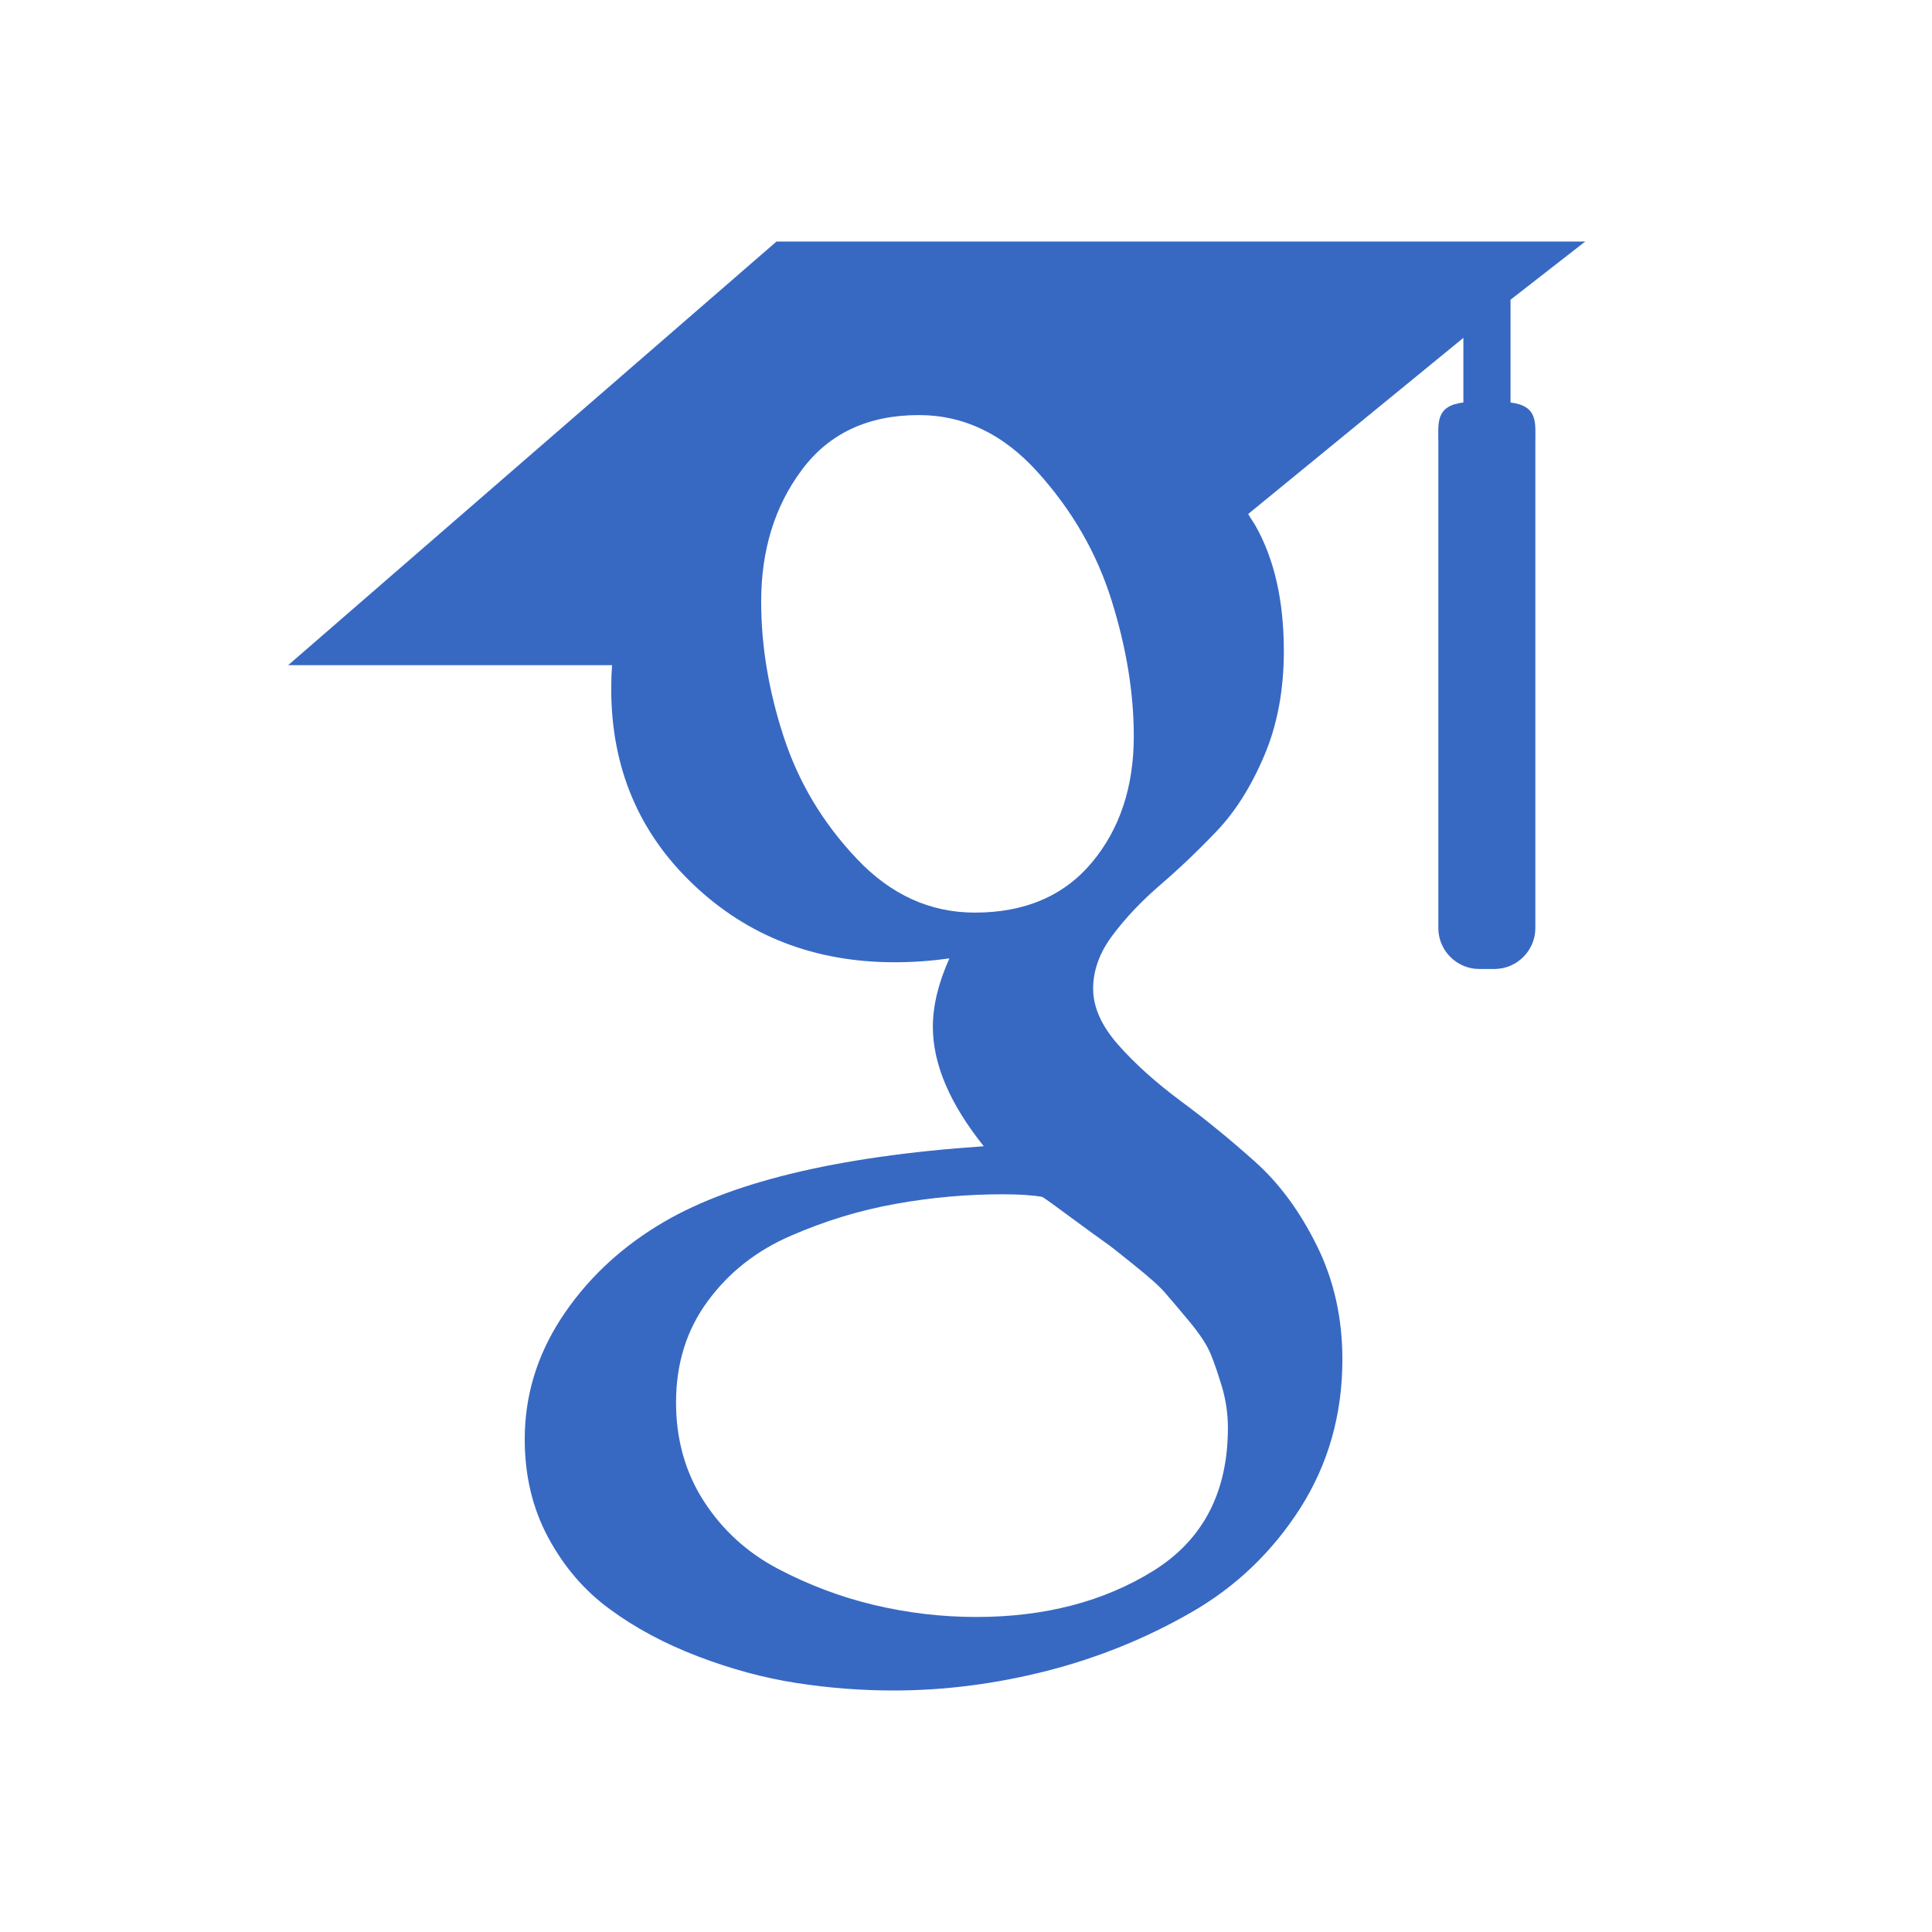
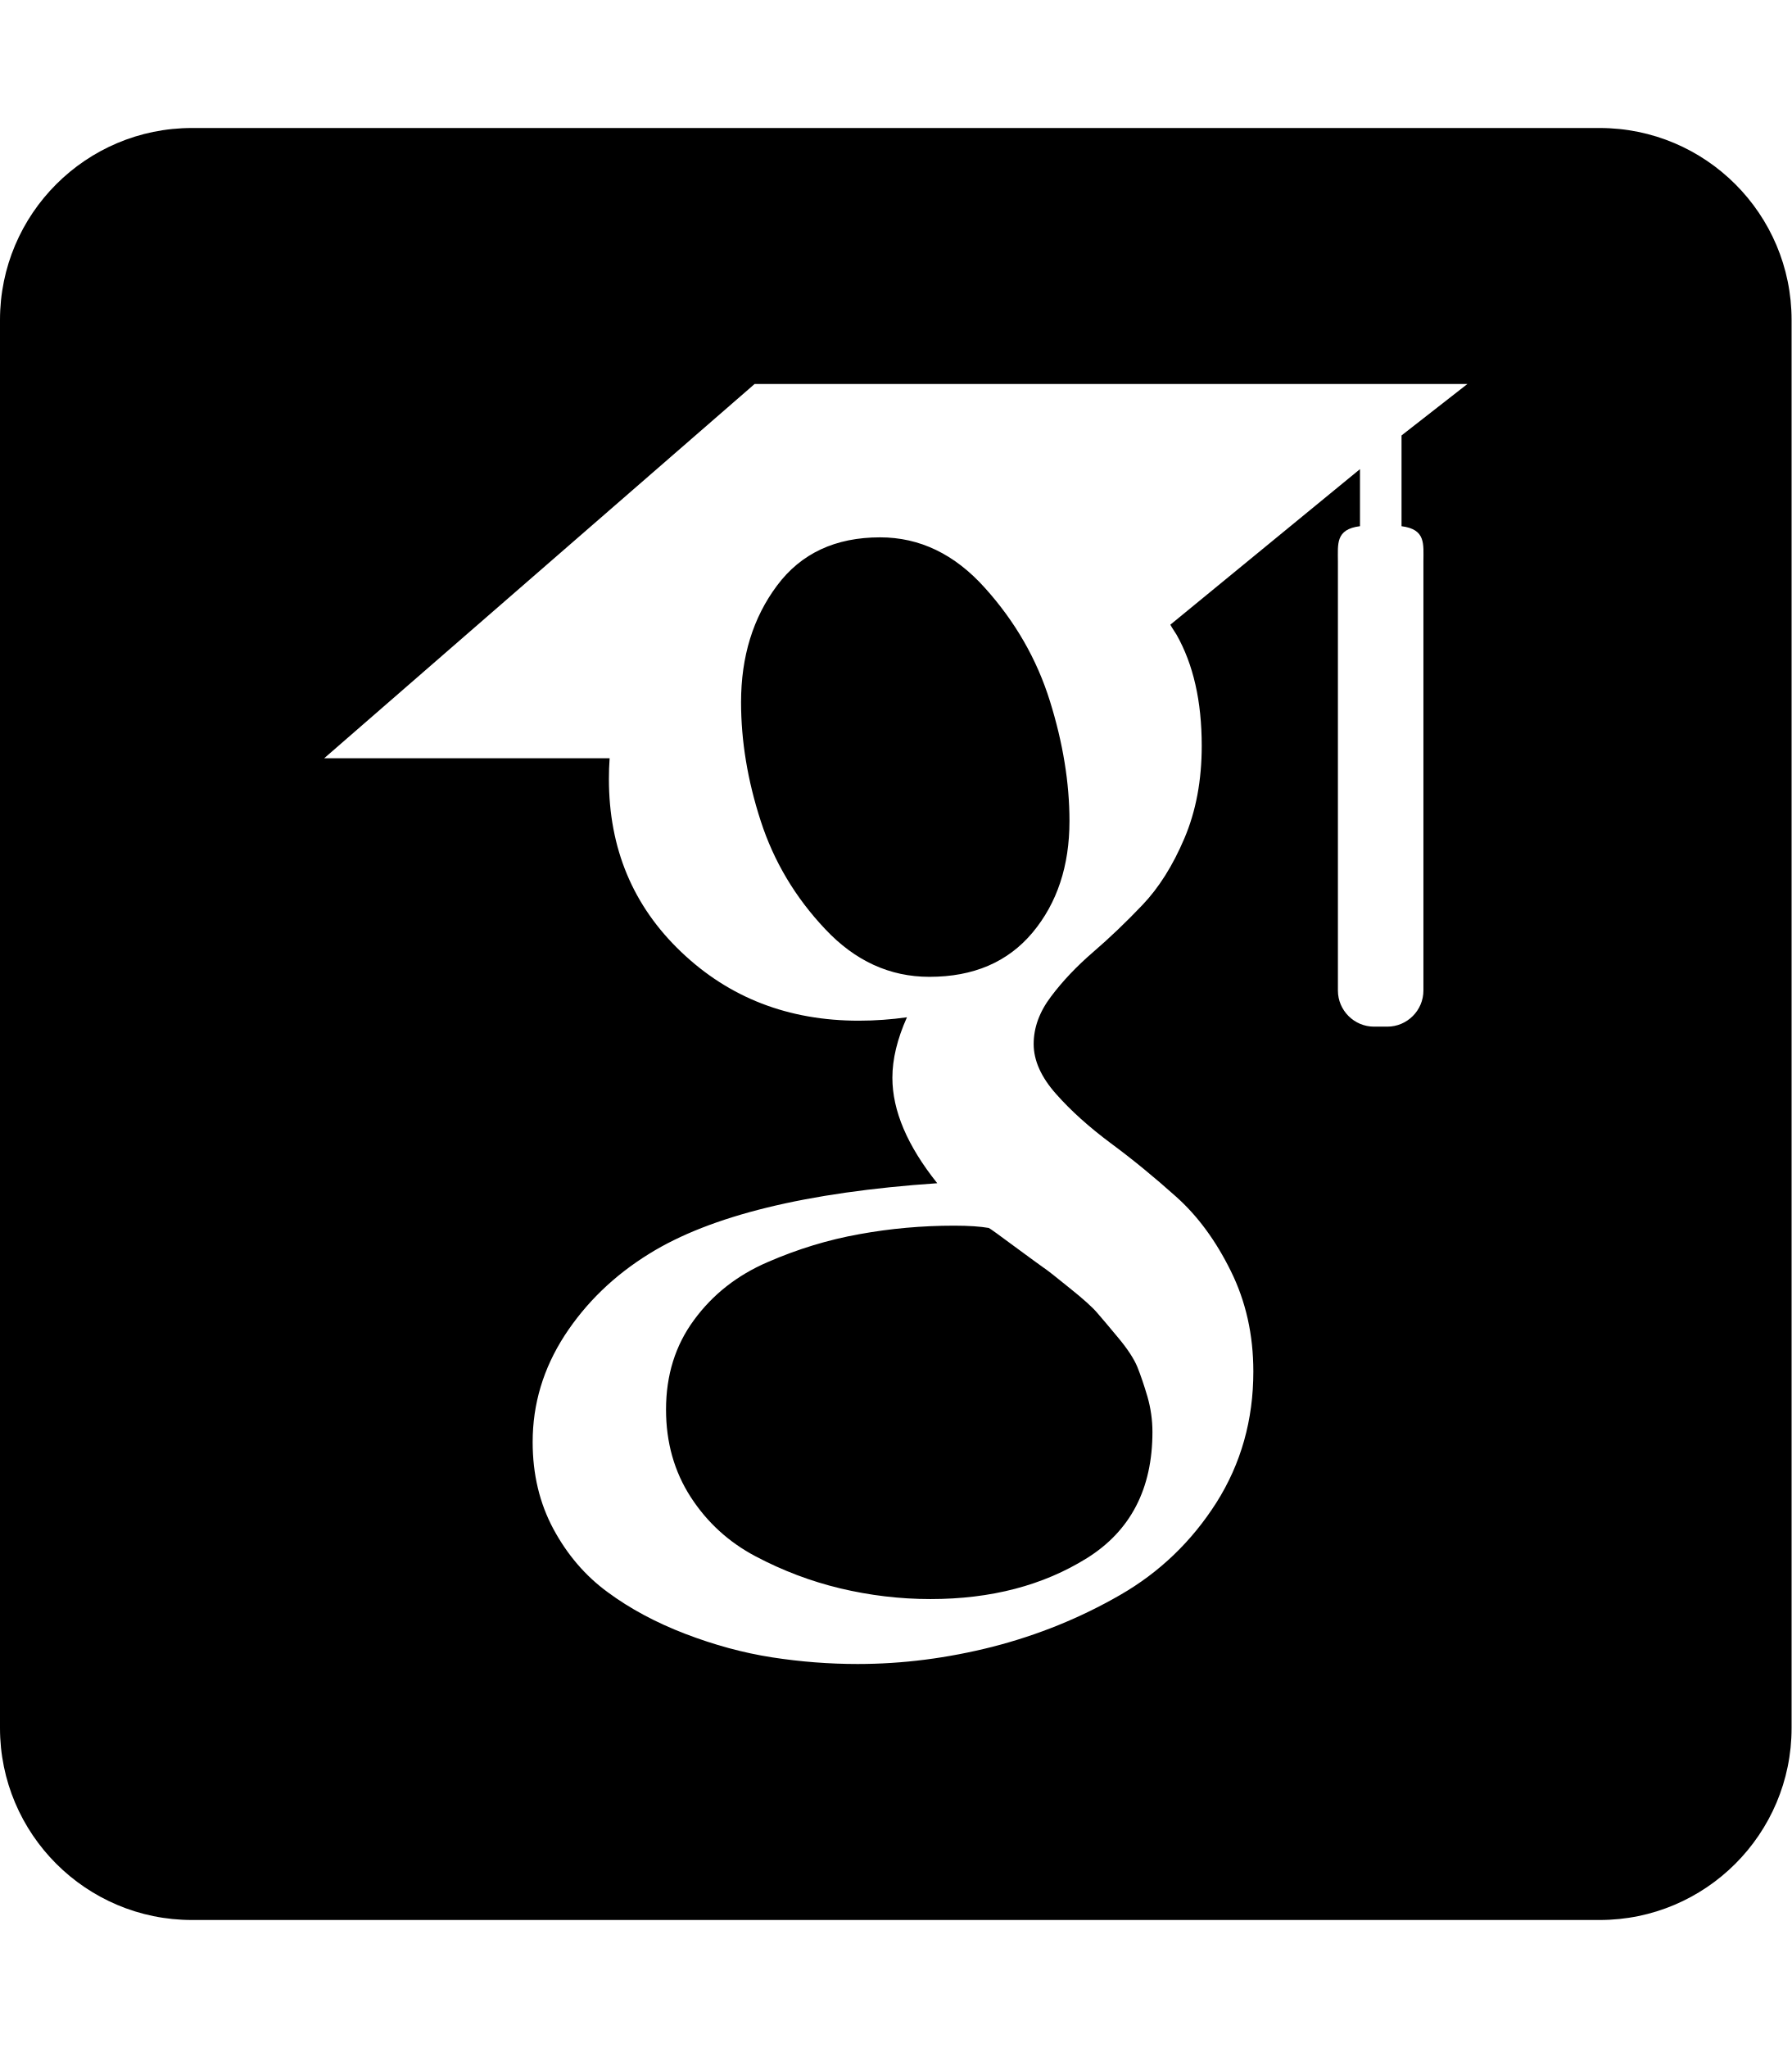
- <svg xmlns="http://www.w3.org/2000/svg" width="330" height="330" xml:space="preserve" overflow="hidden">
-   <g transform="translate(-881 -797)">
-     <g>
-       <g>
-         <g>
-           <path d="M221.563 68.747 221.563 51.195 234.303 41.25 96.444 41.25 13.198 113.614 68.405 113.614C68.305 114.984 68.264 116.222 68.264 117.626 68.264 131.062 72.917 142.175 82.233 151.052 91.548 159.945 103.02 164.361 116.603 164.361 119.776 164.361 122.888 164.123 125.909 163.701 124.036 167.891 123.09 171.772 123.09 175.394 123.09 181.758 125.99 188.561 131.77 195.788 106.482 197.509 87.903 202.061 76.059 209.428 69.271 213.617 63.812 218.905 59.694 225.239 55.575 231.62 53.52 238.462 53.52 245.84 53.52 252.058 54.85 257.658 57.529 262.637 60.208 267.617 63.702 271.707 68.043 274.873 72.373 278.075 77.368 280.739 83.008 282.91 88.637 285.065 94.227 286.596 99.805 287.462 105.365 288.327 110.894 288.75 116.373 288.75 125.055 288.75 133.745 287.632 142.507 285.407 151.248 283.161 159.445 279.837 167.11 275.421 174.753 271.035 180.977 265.053 185.751 257.556 190.514 250.028 192.901 241.568 192.901 232.203 192.901 225.103 191.452 218.642 188.551 212.776 185.671 206.929 182.145 202.115 177.947 198.374 173.757 194.628 169.568 191.185 165.368 188.083 161.179 184.96 157.634 181.798 154.754 178.535 151.863 175.283 150.413 172.055 150.413 168.877 150.413 165.706 151.531 162.644 153.775 159.683 156.002 156.712 158.721 153.852 161.902 151.107 165.084 148.369 168.267 145.327 171.439 141.998 174.611 138.681 177.331 134.375 179.566 129.102 181.813 123.831 182.92 117.858 182.92 111.212 182.92 102.541 181.278 95.446 178.056 89.74 177.673 89.081 177.271 88.578 176.847 87.792L213.525 57.711 213.525 68.744C208.76 69.343 209.256 72.189 209.256 75.599L209.256 158.529C209.256 162.369 212.398 165.512 216.239 165.512L218.81 165.512C222.65 165.512 225.792 162.37 225.792 158.529L225.792 75.599C225.792 72.198 226.294 69.355 221.563 68.747ZM152.367 212.142C153.102 212.625 154.754 213.934 157.341 216.034 159.951 218.124 161.722 219.705 162.669 220.813 163.596 221.885 164.976 223.497 166.778 225.677 168.591 227.852 169.819 229.74 170.464 231.306 171.109 232.903 171.763 234.826 172.428 237.072 173.062 239.293 173.385 241.568 173.385 243.88 173.385 254.868 169.154 263.009 160.716 268.281 152.256 273.554 142.175 276.192 130.463 276.192 124.541 276.192 118.73 275.487 113.02 274.132 107.32 272.768 101.862 270.693 96.655 267.944 91.449 265.199 87.26 261.367 84.086 256.473 80.904 251.549 79.313 245.893 79.313 239.554 79.313 232.903 81.115 227.121 84.741 222.212 88.347 217.298 93.08 213.582 98.941 211.052 104.783 208.509 110.704 206.707 116.706 205.64 122.708 204.542 128.821 203.993 135.035 203.993 137.916 203.993 140.15 204.155 141.741 204.441 142.035 204.583 143.696 205.776 146.727 208.027 149.759 210.259 151.641 211.633 152.367 212.142ZM150.202 147.316C145.428 153.027 138.771 155.881 130.251 155.881 122.607 155.881 115.88 152.81 110.099 146.656 104.299 140.518 100.16 133.554 97.632 125.754 95.094 117.949 93.825 110.295 93.825 102.778 93.825 93.951 96.143 86.437 100.774 80.234 105.406 74.015 112.052 70.898 120.714 70.898 128.368 70.898 135.135 74.146 140.976 80.668 146.838 87.168 151.038 94.469 153.556 102.561 156.084 110.643 157.341 118.371 157.341 125.754 157.341 134.42 154.955 141.616 150.202 147.316Z" fill="#3769C3" transform="matrix(1.00202 0 0 1 917 797)" />
-         </g>
-       </g>
-     </g>
+ <svg xmlns="http://www.w3.org/2000/svg" width="84" height="96" xml:space="preserve" overflow="hidden">
+   <g transform="translate(-270 -520)">
+     <path d="M279 526C274.031 526 270 530.031 270 535L270 601C270 605.969 274.031 610 279 610L345 610C349.969 610 354 605.969 354 601L354 535C354 530.031 349.969 526 345 526L279 526ZM305.38 538 338.8 538 335.712 540.411 335.712 544.666C336.859 544.813 336.738 545.502 336.738 546.327L336.738 566.431C336.738 567.362 335.976 568.124 335.045 568.124L334.422 568.124C333.491 568.124 332.729 567.362 332.729 566.431L332.729 546.327C332.729 545.5 332.609 544.811 333.764 544.665L333.764 541.991 324.872 549.283C324.975 549.473 325.072 549.596 325.165 549.755 325.946 551.139 326.344 552.858 326.344 554.96 326.344 556.572 326.076 558.019 325.531 559.297 324.989 560.576 324.33 561.619 323.561 562.424 322.792 563.231 322.021 563.968 321.249 564.632 320.478 565.297 319.819 565.991 319.279 566.711 318.735 567.429 318.464 568.171 318.464 568.94 318.464 569.71 318.815 570.493 319.516 571.281 320.214 572.072 321.073 572.839 322.089 573.596 323.107 574.348 324.123 575.182 325.139 576.091 326.156 576.997 327.011 578.165 327.709 579.582 328.413 581.004 328.764 582.57 328.764 584.292 328.764 586.562 328.185 588.613 327.03 590.438 325.873 592.255 324.364 593.706 322.511 594.769 320.653 595.839 318.666 596.645 316.547 597.19 314.423 597.729 312.316 598 310.212 598 308.883 598 307.543 597.897 306.195 597.688 304.843 597.478 303.488 597.107 302.123 596.584 300.756 596.058 299.545 595.412 298.495 594.636 297.443 593.868 296.596 592.877 295.946 591.67 295.297 590.462 294.974 589.105 294.974 587.597 294.974 585.809 295.473 584.15 296.471 582.603 297.47 581.068 298.793 579.786 300.438 578.771 303.31 576.985 307.814 575.881 313.944 575.464 312.543 573.712 311.84 572.063 311.84 570.52 311.84 569.642 312.069 568.701 312.523 567.685 311.791 567.788 311.037 567.845 310.267 567.845 306.974 567.845 304.193 566.775 301.935 564.619 299.677 562.467 298.549 559.773 298.549 556.516 298.549 556.175 298.559 555.875 298.583 555.543L285.2 555.543 305.38 538ZM311.264 545.188C309.164 545.188 307.553 545.943 306.43 547.451 305.307 548.955 304.745 550.776 304.745 552.916 304.745 554.738 305.053 556.594 305.668 558.486 306.281 560.377 307.285 562.065 308.691 563.553 310.092 565.045 311.723 565.789 313.576 565.789 315.642 565.789 317.255 565.097 318.413 563.713 319.565 562.331 320.143 560.587 320.143 558.486 320.143 556.696 319.838 554.823 319.226 552.863 318.615 550.902 317.597 549.132 316.176 547.556 314.76 545.975 313.119 545.188 311.264 545.188ZM314.736 577.453C313.229 577.453 311.747 577.586 310.292 577.852 308.837 578.111 307.402 578.548 305.986 579.164 304.565 579.777 303.417 580.678 302.543 581.87 301.664 583.06 301.227 584.461 301.227 586.074 301.227 587.611 301.613 588.981 302.385 590.175 303.154 591.362 304.169 592.291 305.432 592.956 306.694 593.623 308.017 594.125 309.399 594.456 310.783 594.785 312.192 594.956 313.627 594.956 316.467 594.956 318.91 594.316 320.961 593.038 323.007 591.76 324.033 589.786 324.033 587.122 324.033 586.562 323.954 586.01 323.8 585.472 323.639 584.927 323.481 584.461 323.325 584.074 323.168 583.695 322.871 583.237 322.431 582.71 321.994 582.181 321.659 581.79 321.435 581.53 321.205 581.262 320.776 580.878 320.143 580.372 319.516 579.863 319.116 579.546 318.938 579.428L318.937 579.428C318.761 579.305 318.305 578.972 317.57 578.431 316.835 577.885 316.433 577.596 316.362 577.561 315.976 577.492 315.434 577.453 314.736 577.453Z" />
  </g>
</svg>
